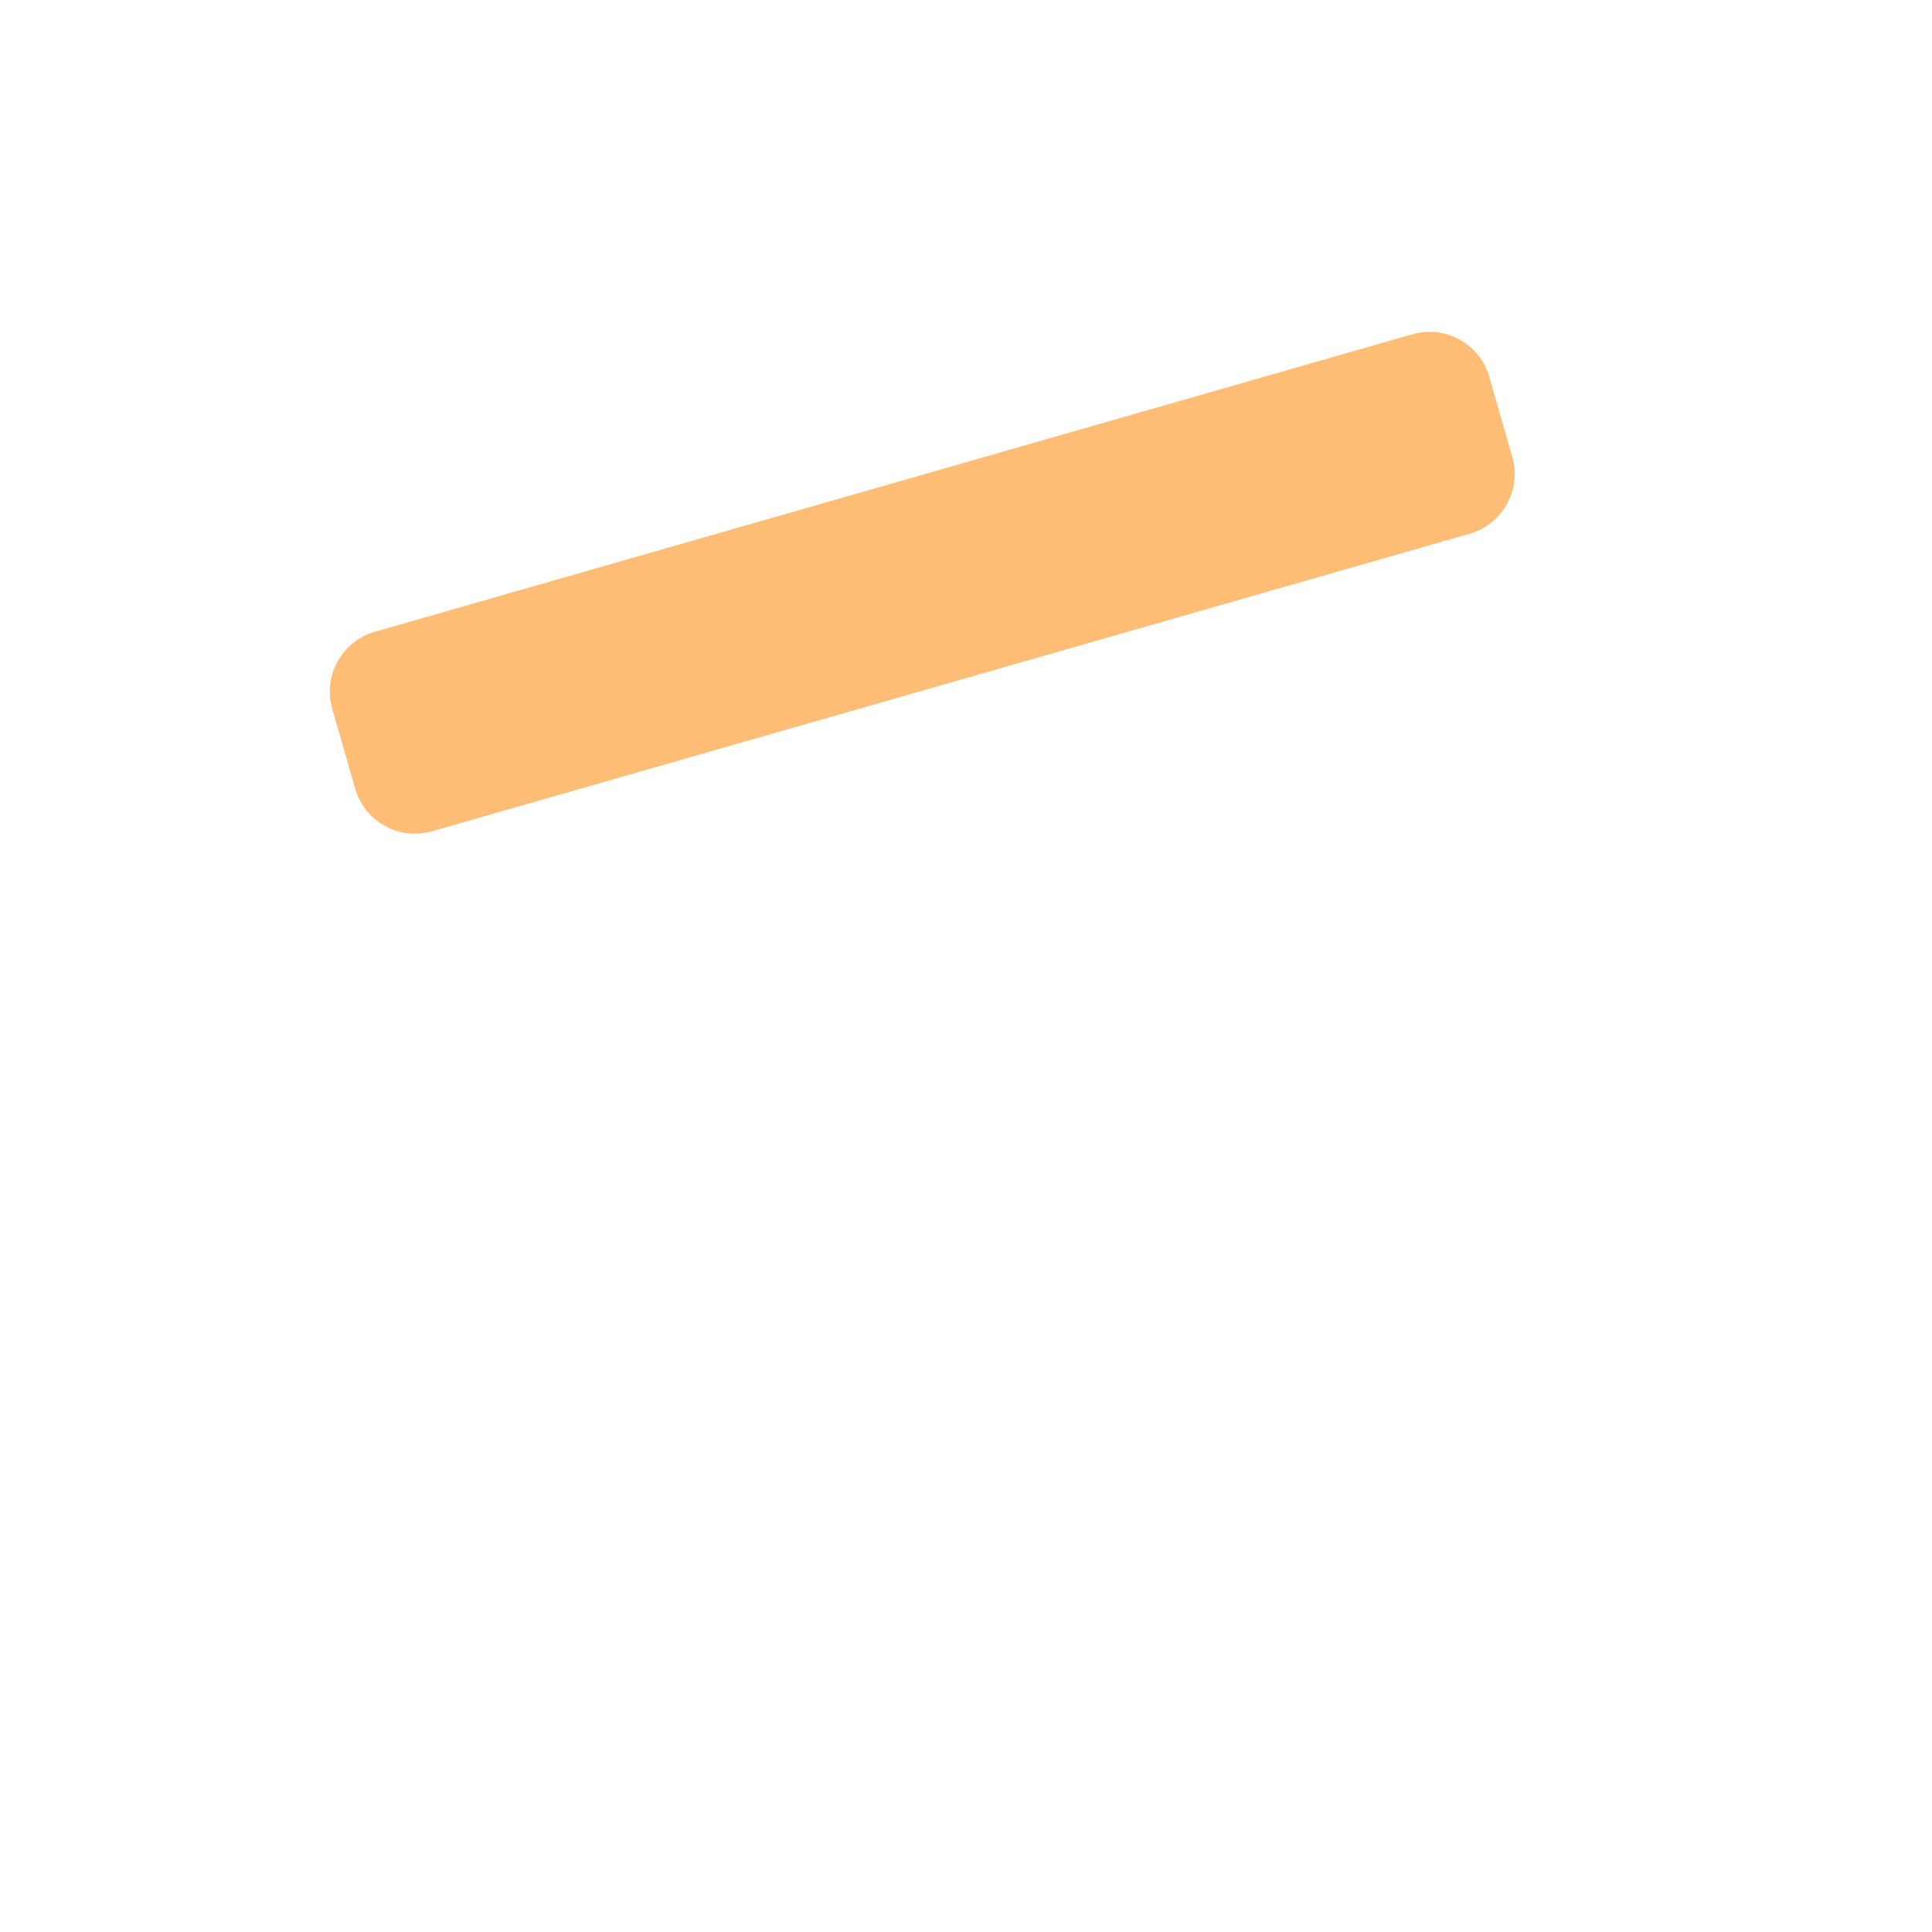
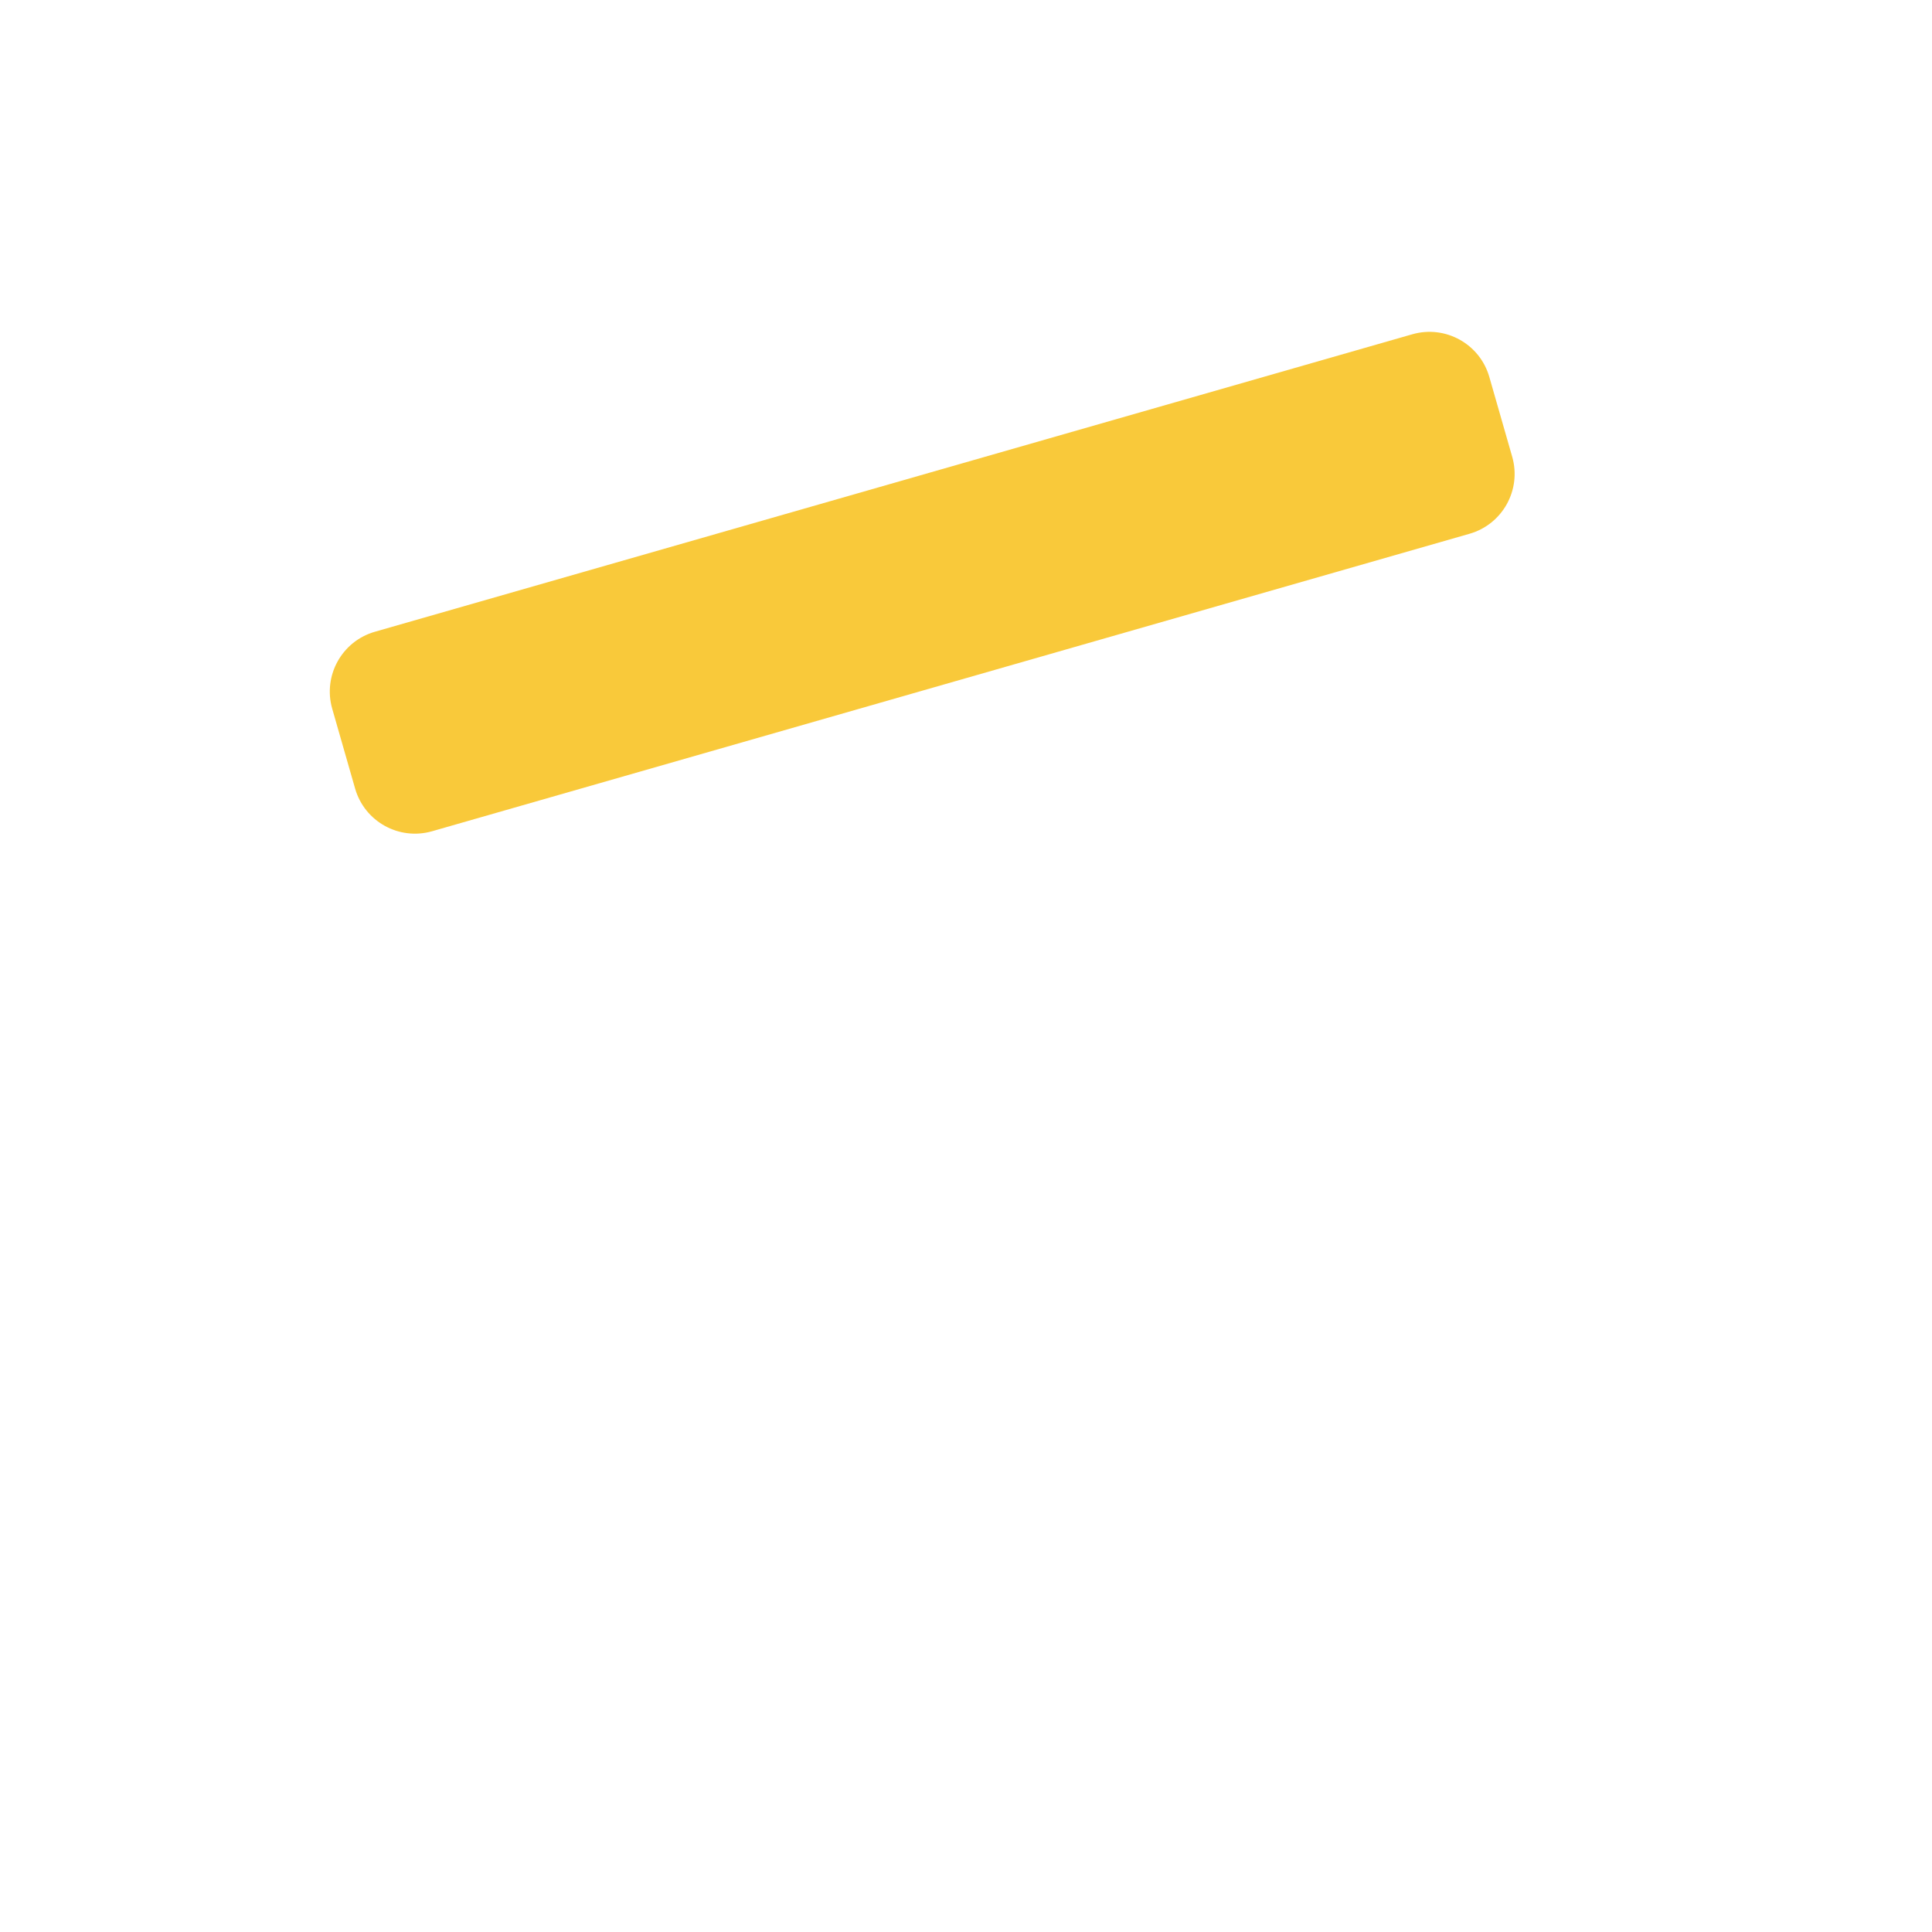
<svg xmlns="http://www.w3.org/2000/svg" width="1024" height="1024" viewBox="0 0 1024 1024">
  <g transform="translate(512 540) scale(11) translate(-32 -36)">
-     <rect x="3" y="17" width="58" height="10" rx="3" fill="#FFBD76" transform="rotate(-16 6 26)" />
+     <rect x="3" y="17" width="58" height="10" rx="3" fill="#F9C93A" transform="rotate(-16 6 26)" />
  </g>
</svg>
